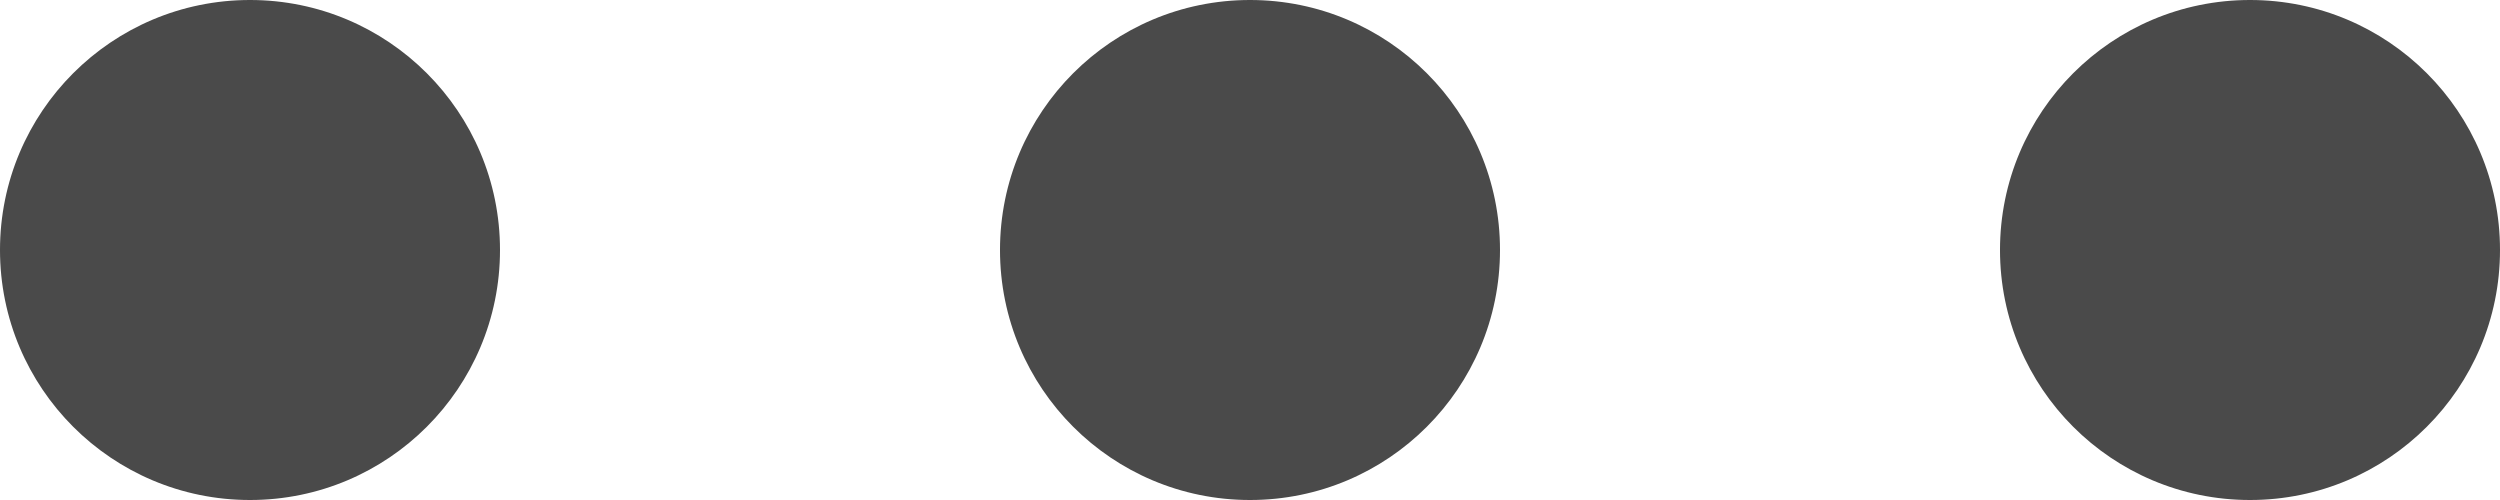
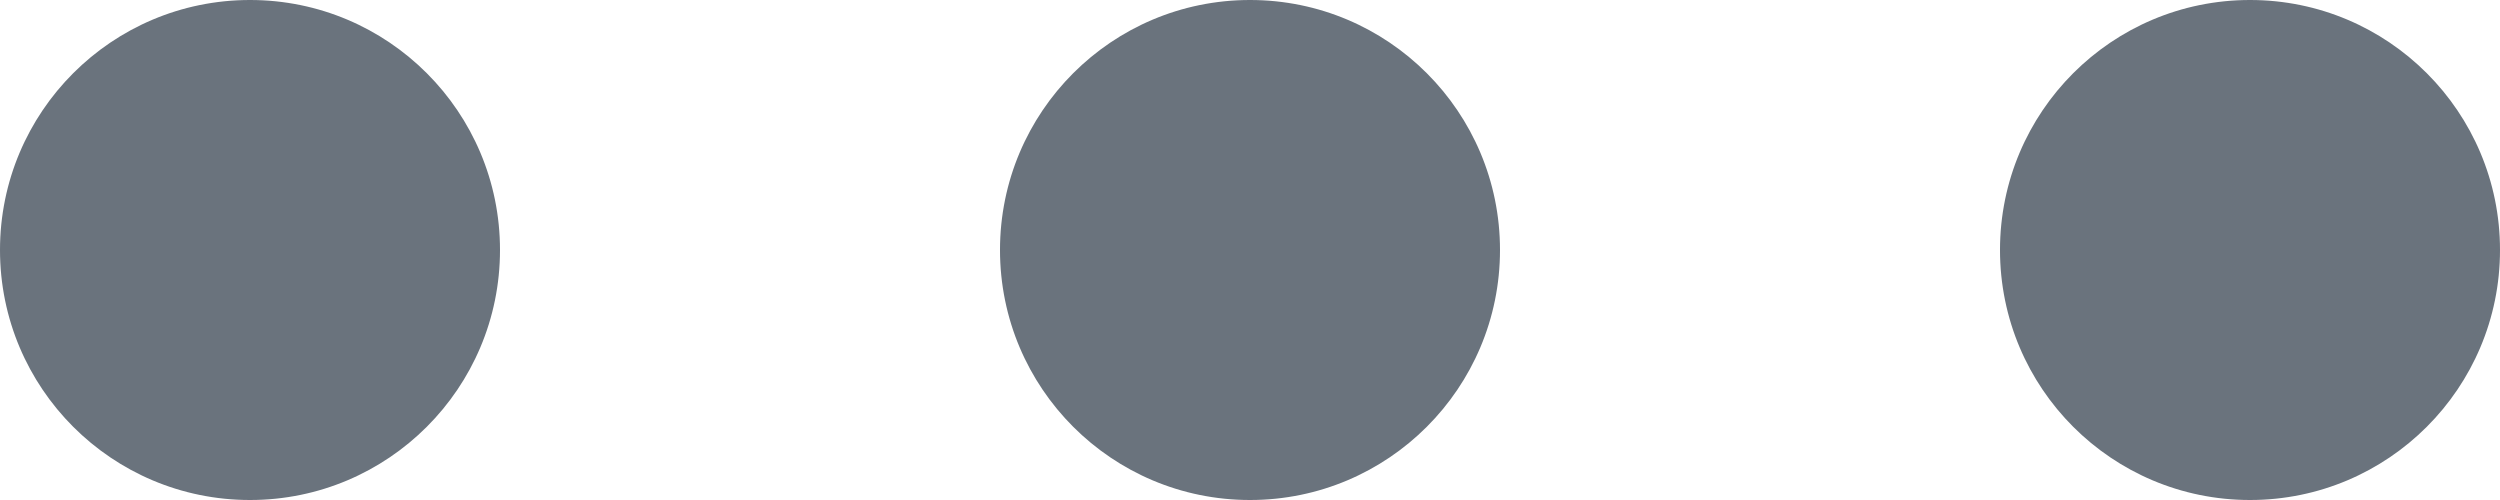
<svg xmlns="http://www.w3.org/2000/svg" width="20" height="4" viewBox="0 0 20 4" fill="none">
-   <path fill-rule="evenodd" clip-rule="evenodd" d="M2 4C3.105 4 4 3.105 4 2C4 0.895 3.105 0 2 0C0.895 0 0 0.895 0 2C0 3.105 0.895 4 2 4Z" fill="#4A4A4A" />
-   <path fill-rule="evenodd" clip-rule="evenodd" d="M10 4C11.105 4 12 3.105 12 2C12 0.895 11.105 0 10 0C8.895 0 8 0.895 8 2C8 3.105 8.895 4 10 4Z" fill="#4A4A4A" />
-   <path fill-rule="evenodd" clip-rule="evenodd" d="M18 4C19.105 4 20 3.105 20 2C20 0.895 19.105 0 18 0C16.895 0 16 0.895 16 2C16 3.105 16.895 4 18 4Z" fill="#4A4A4A" />
+   <path fill-rule="evenodd" clip-rule="evenodd" d="M2 4C3.105 4 4 3.105 4 2C4 0.895 3.105 0 2 0C0.895 0 0 0.895 0 2C0 3.105 0.895 4 2 4Z" fill="#6A737D" />
+   <path fill-rule="evenodd" clip-rule="evenodd" d="M10 4C11.105 4 12 3.105 12 2C12 0.895 11.105 0 10 0C8.895 0 8 0.895 8 2C8 3.105 8.895 4 10 4Z" fill="#6A737D" />
+   <path fill-rule="evenodd" clip-rule="evenodd" d="M18 4C19.105 4 20 3.105 20 2C20 0.895 19.105 0 18 0C16.895 0 16 0.895 16 2C16 3.105 16.895 4 18 4Z" fill="#6A737D" />
</svg>
